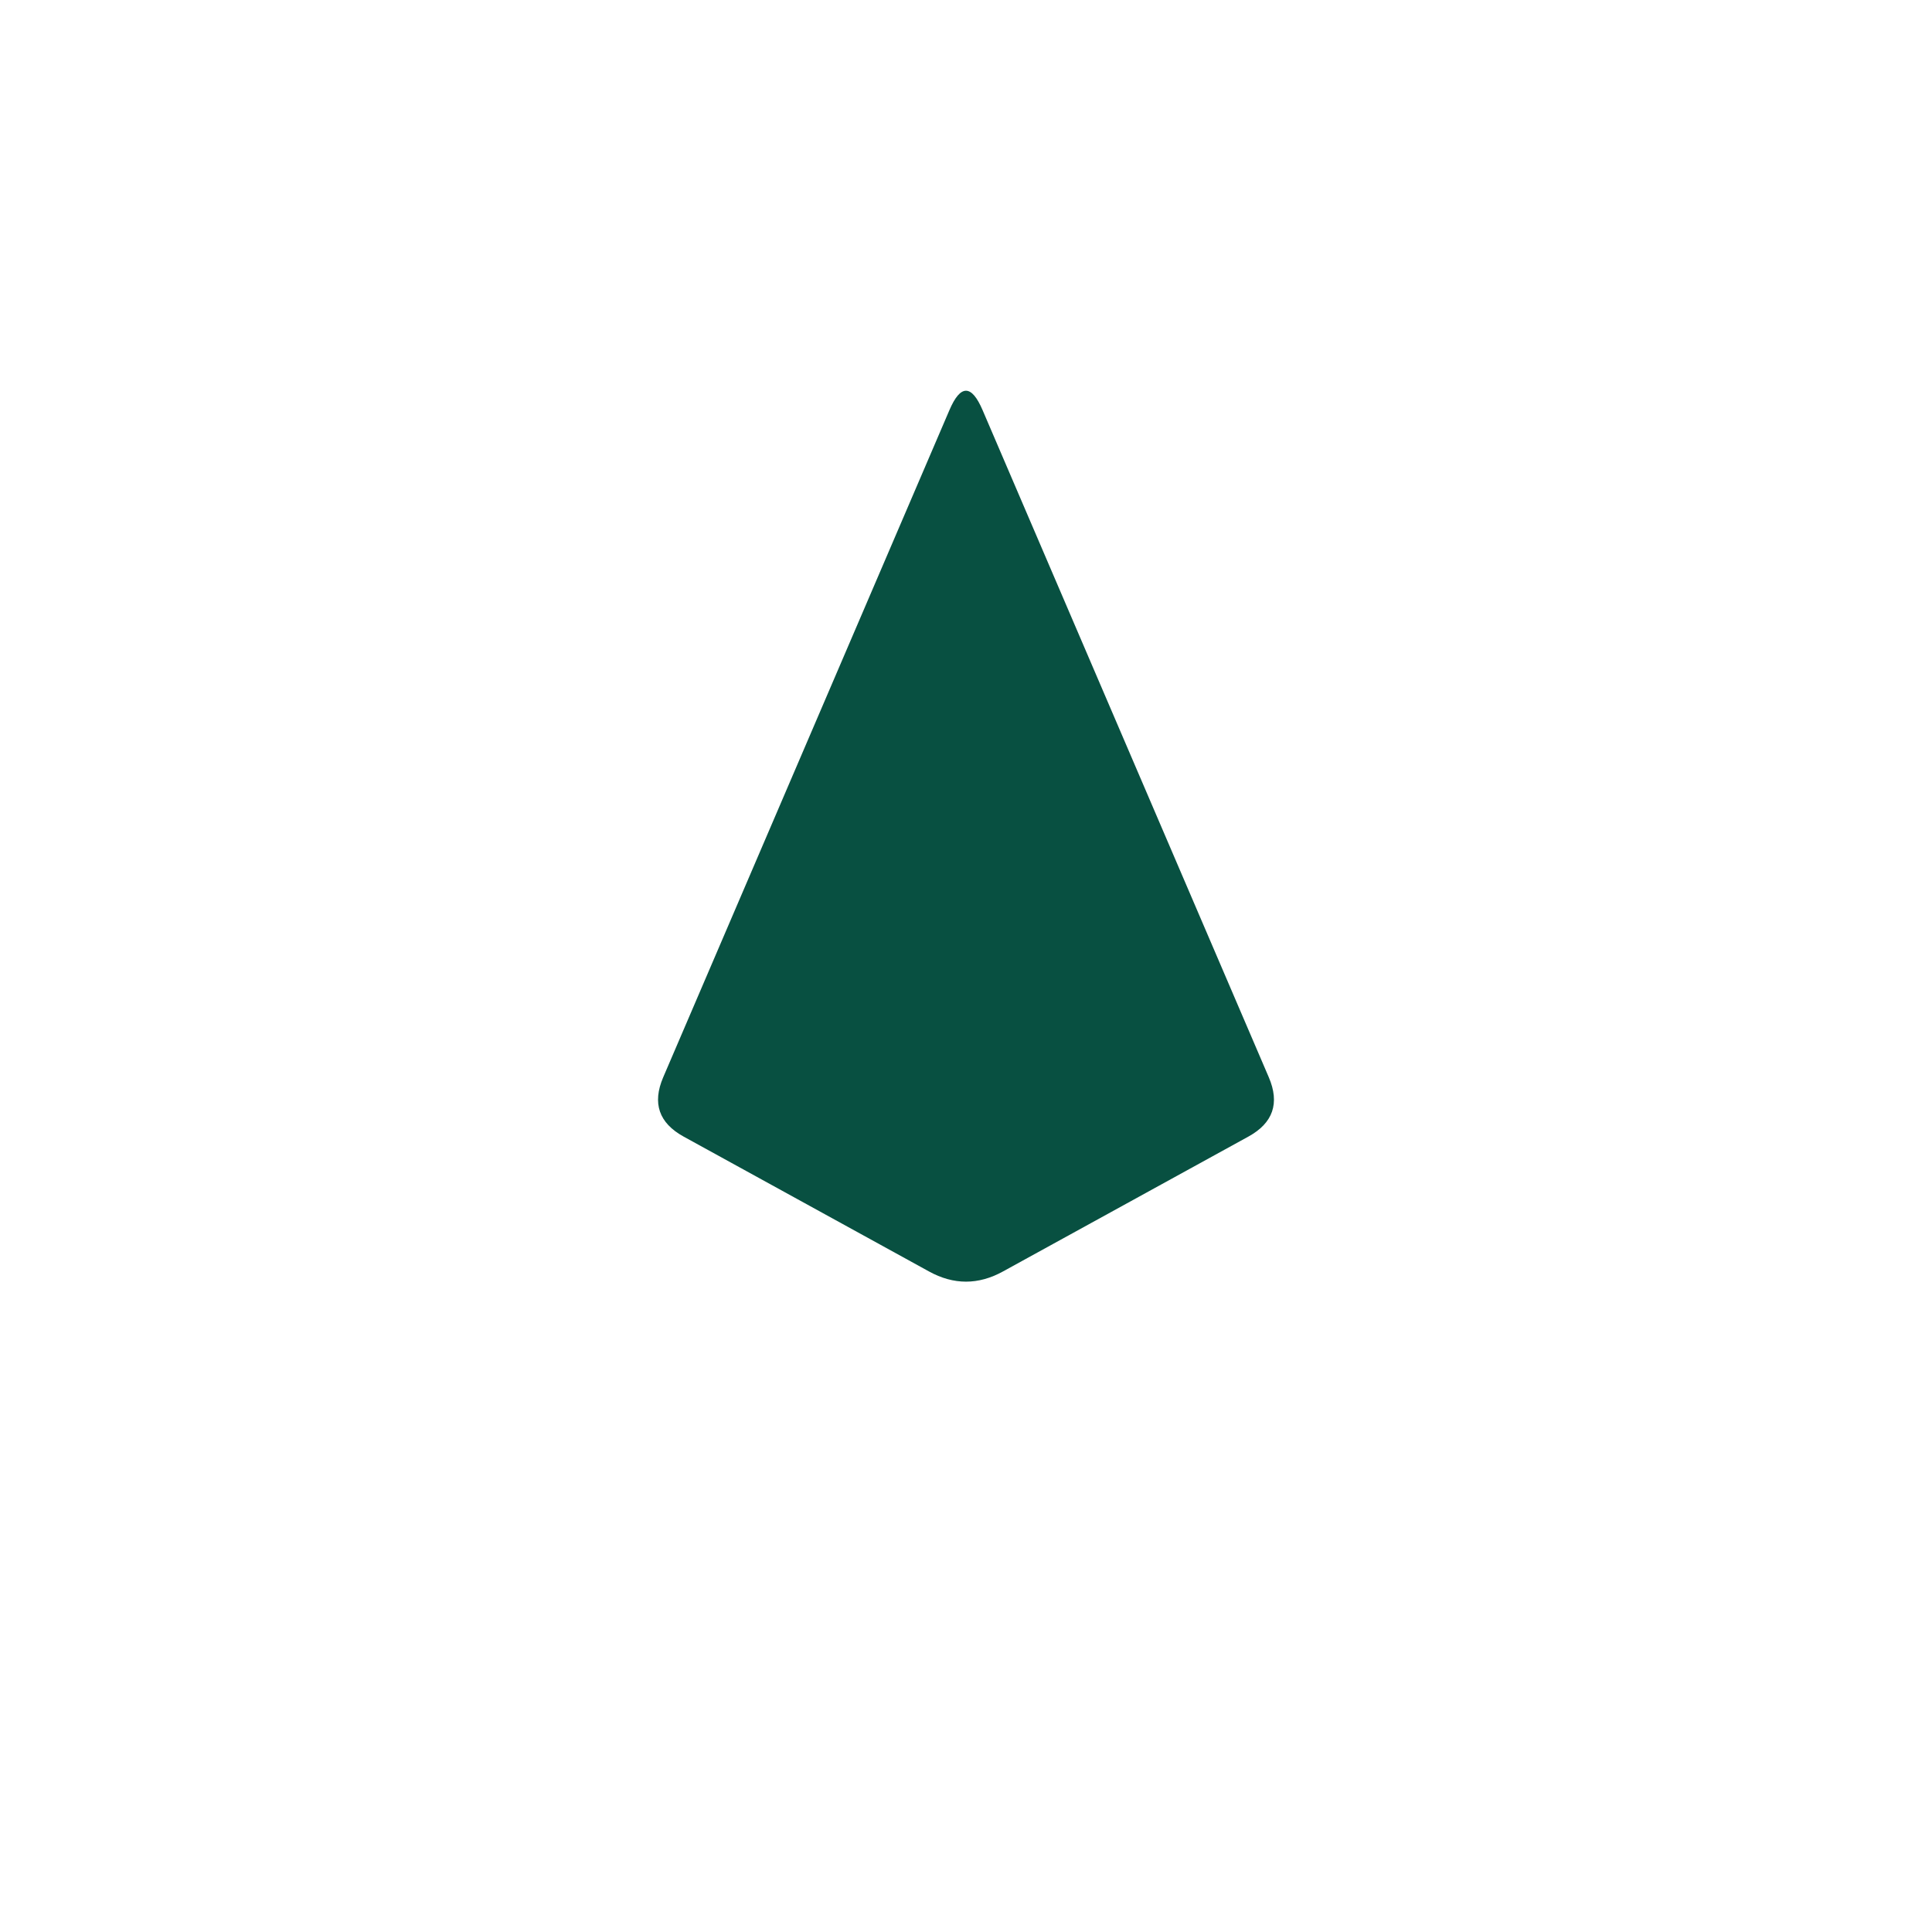
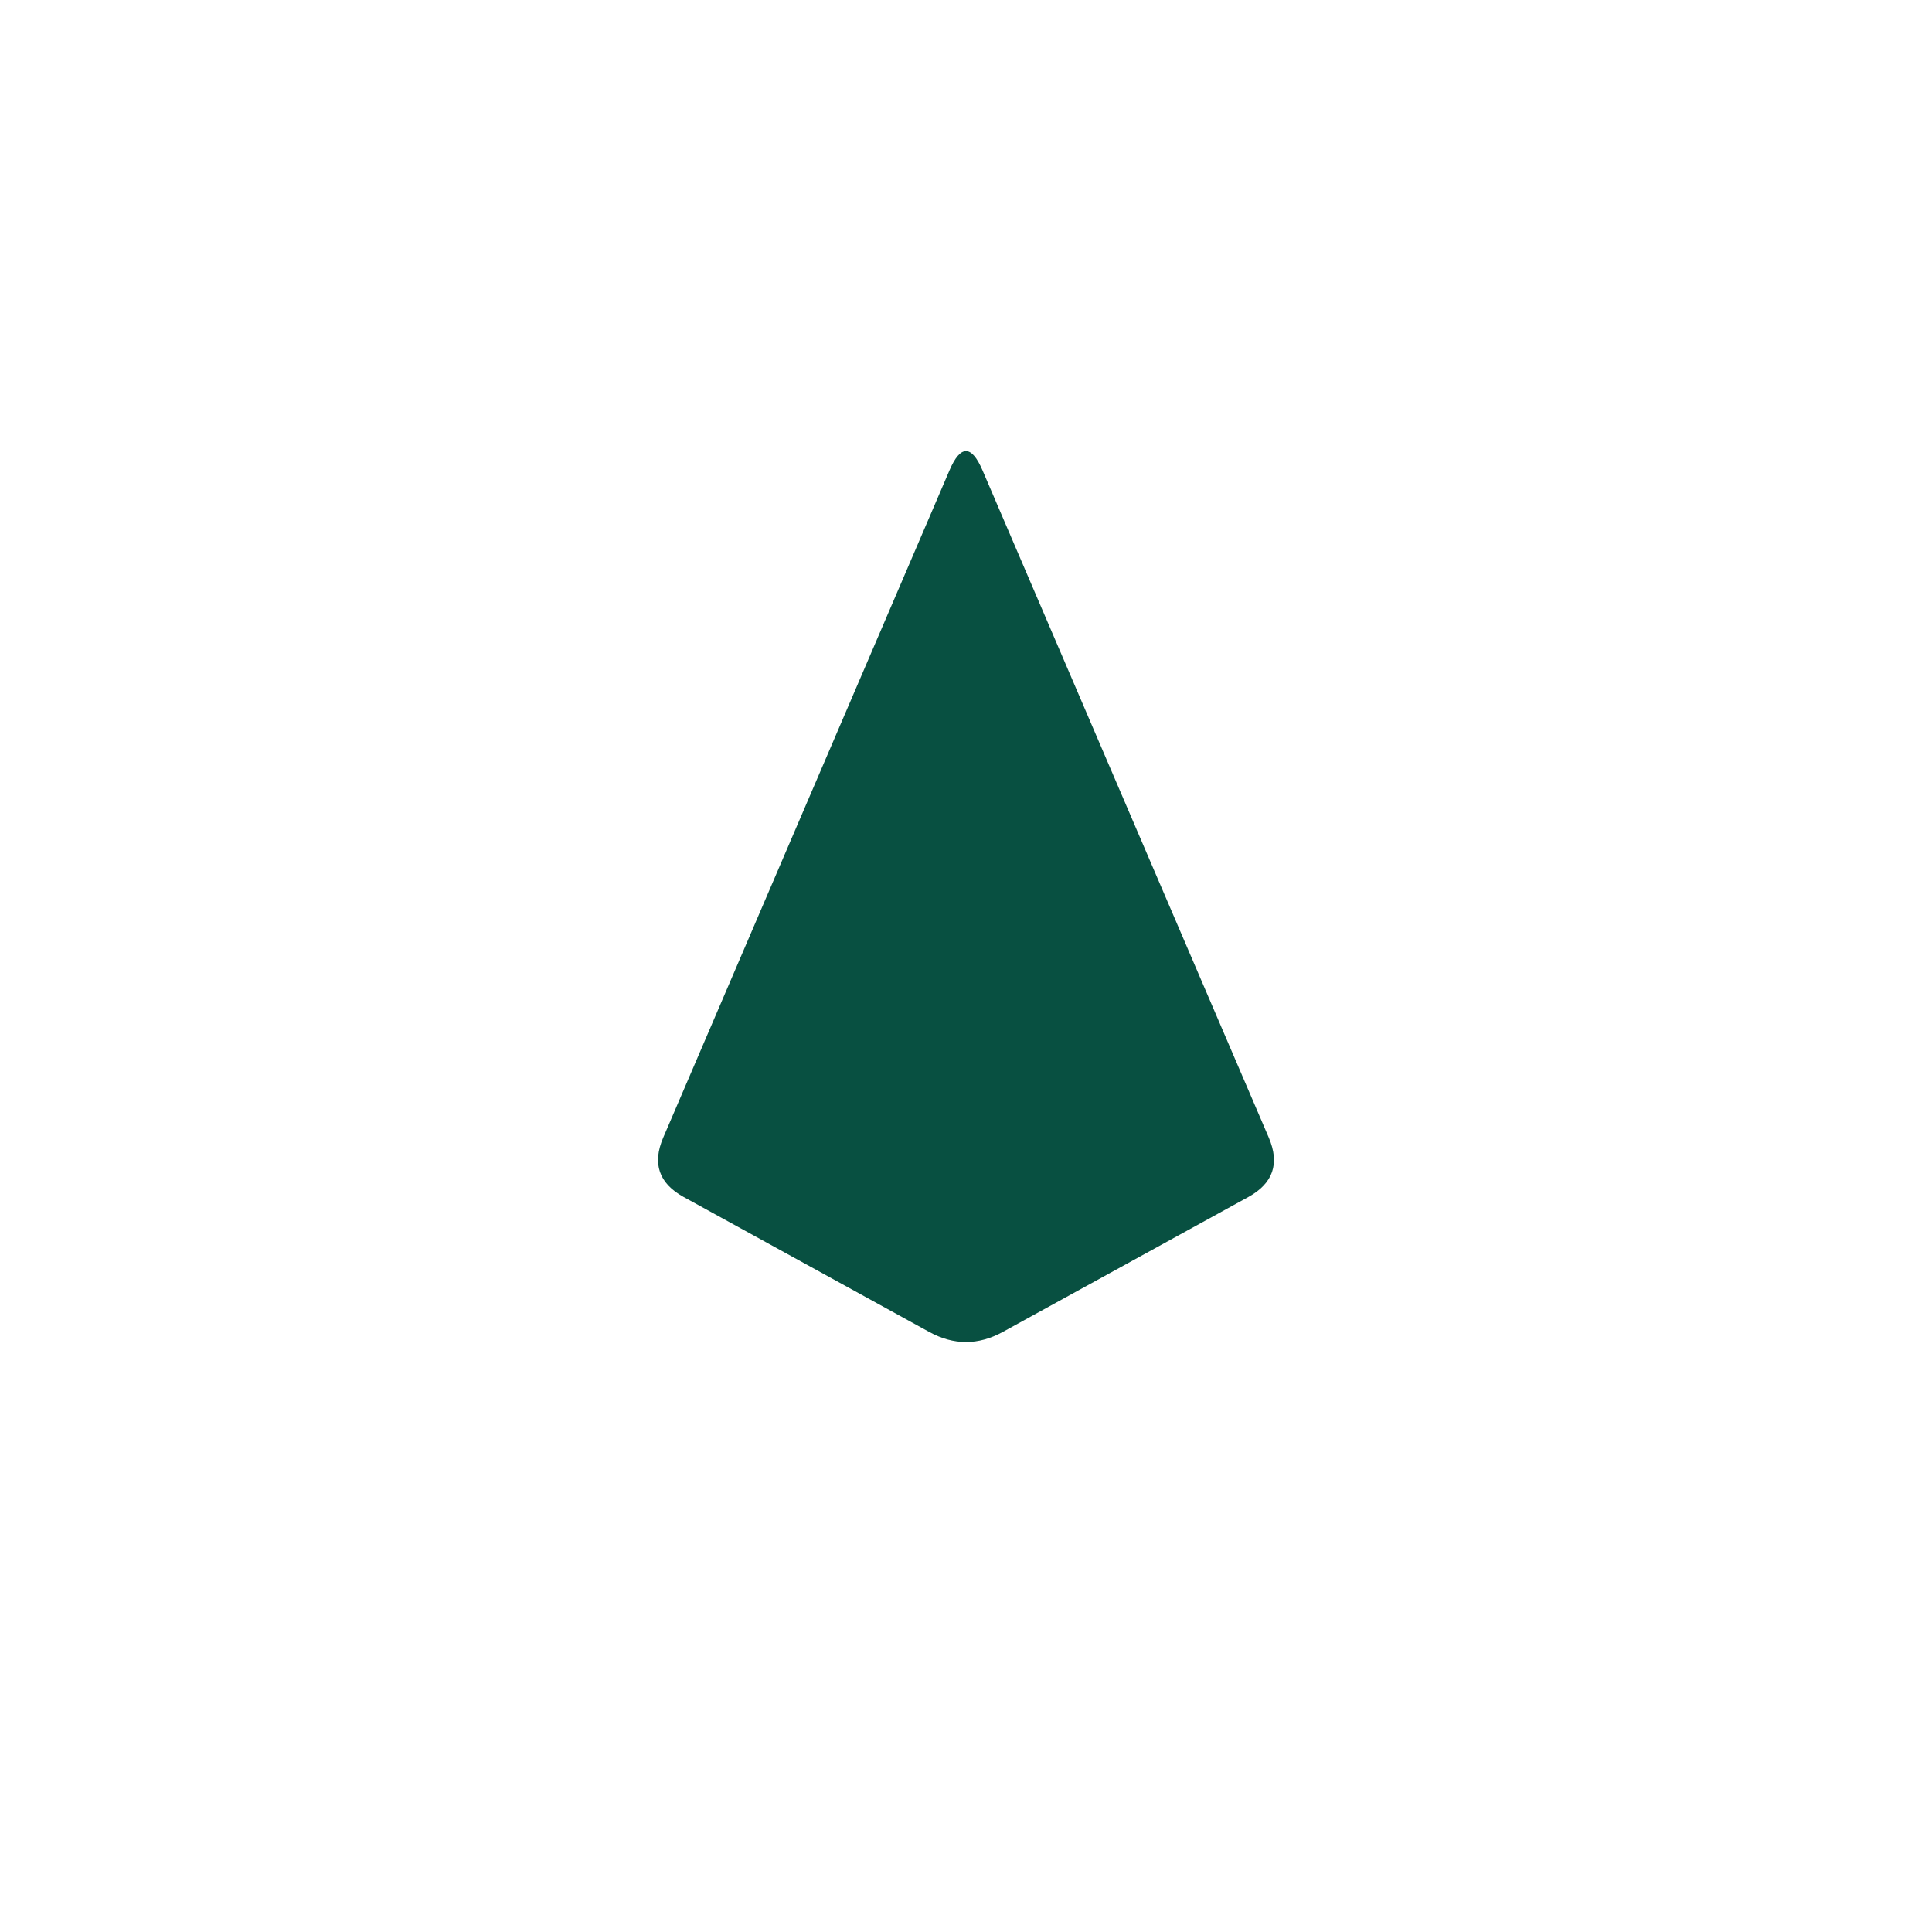
<svg xmlns="http://www.w3.org/2000/svg" width="1024" height="1024" viewBox="0 0 1024 1024">
-   <path d="M503.2 217.4 Q512.0 196.8 520.8 217.4 L672.5 571.0 Q681.3 591.6 661.7 602.4 L531.6 673.9 Q512.0 684.7 492.4 673.9 L362.3 602.4 Q342.7 591.6 351.5 571.0 Z" fill="#085041" fill-rule="evenodd" />
+   <path d="M503.2 249.4 Q512.0 228.8 520.8 249.4 L672.5 603.0 Q681.3 623.6 661.7 634.4 L531.6 705.9 Q512.0 716.7 492.4 705.9 L362.3 634.4 Q342.7 623.6 351.5 603.0 Z" fill="#085041" fill-rule="evenodd" />
</svg>
